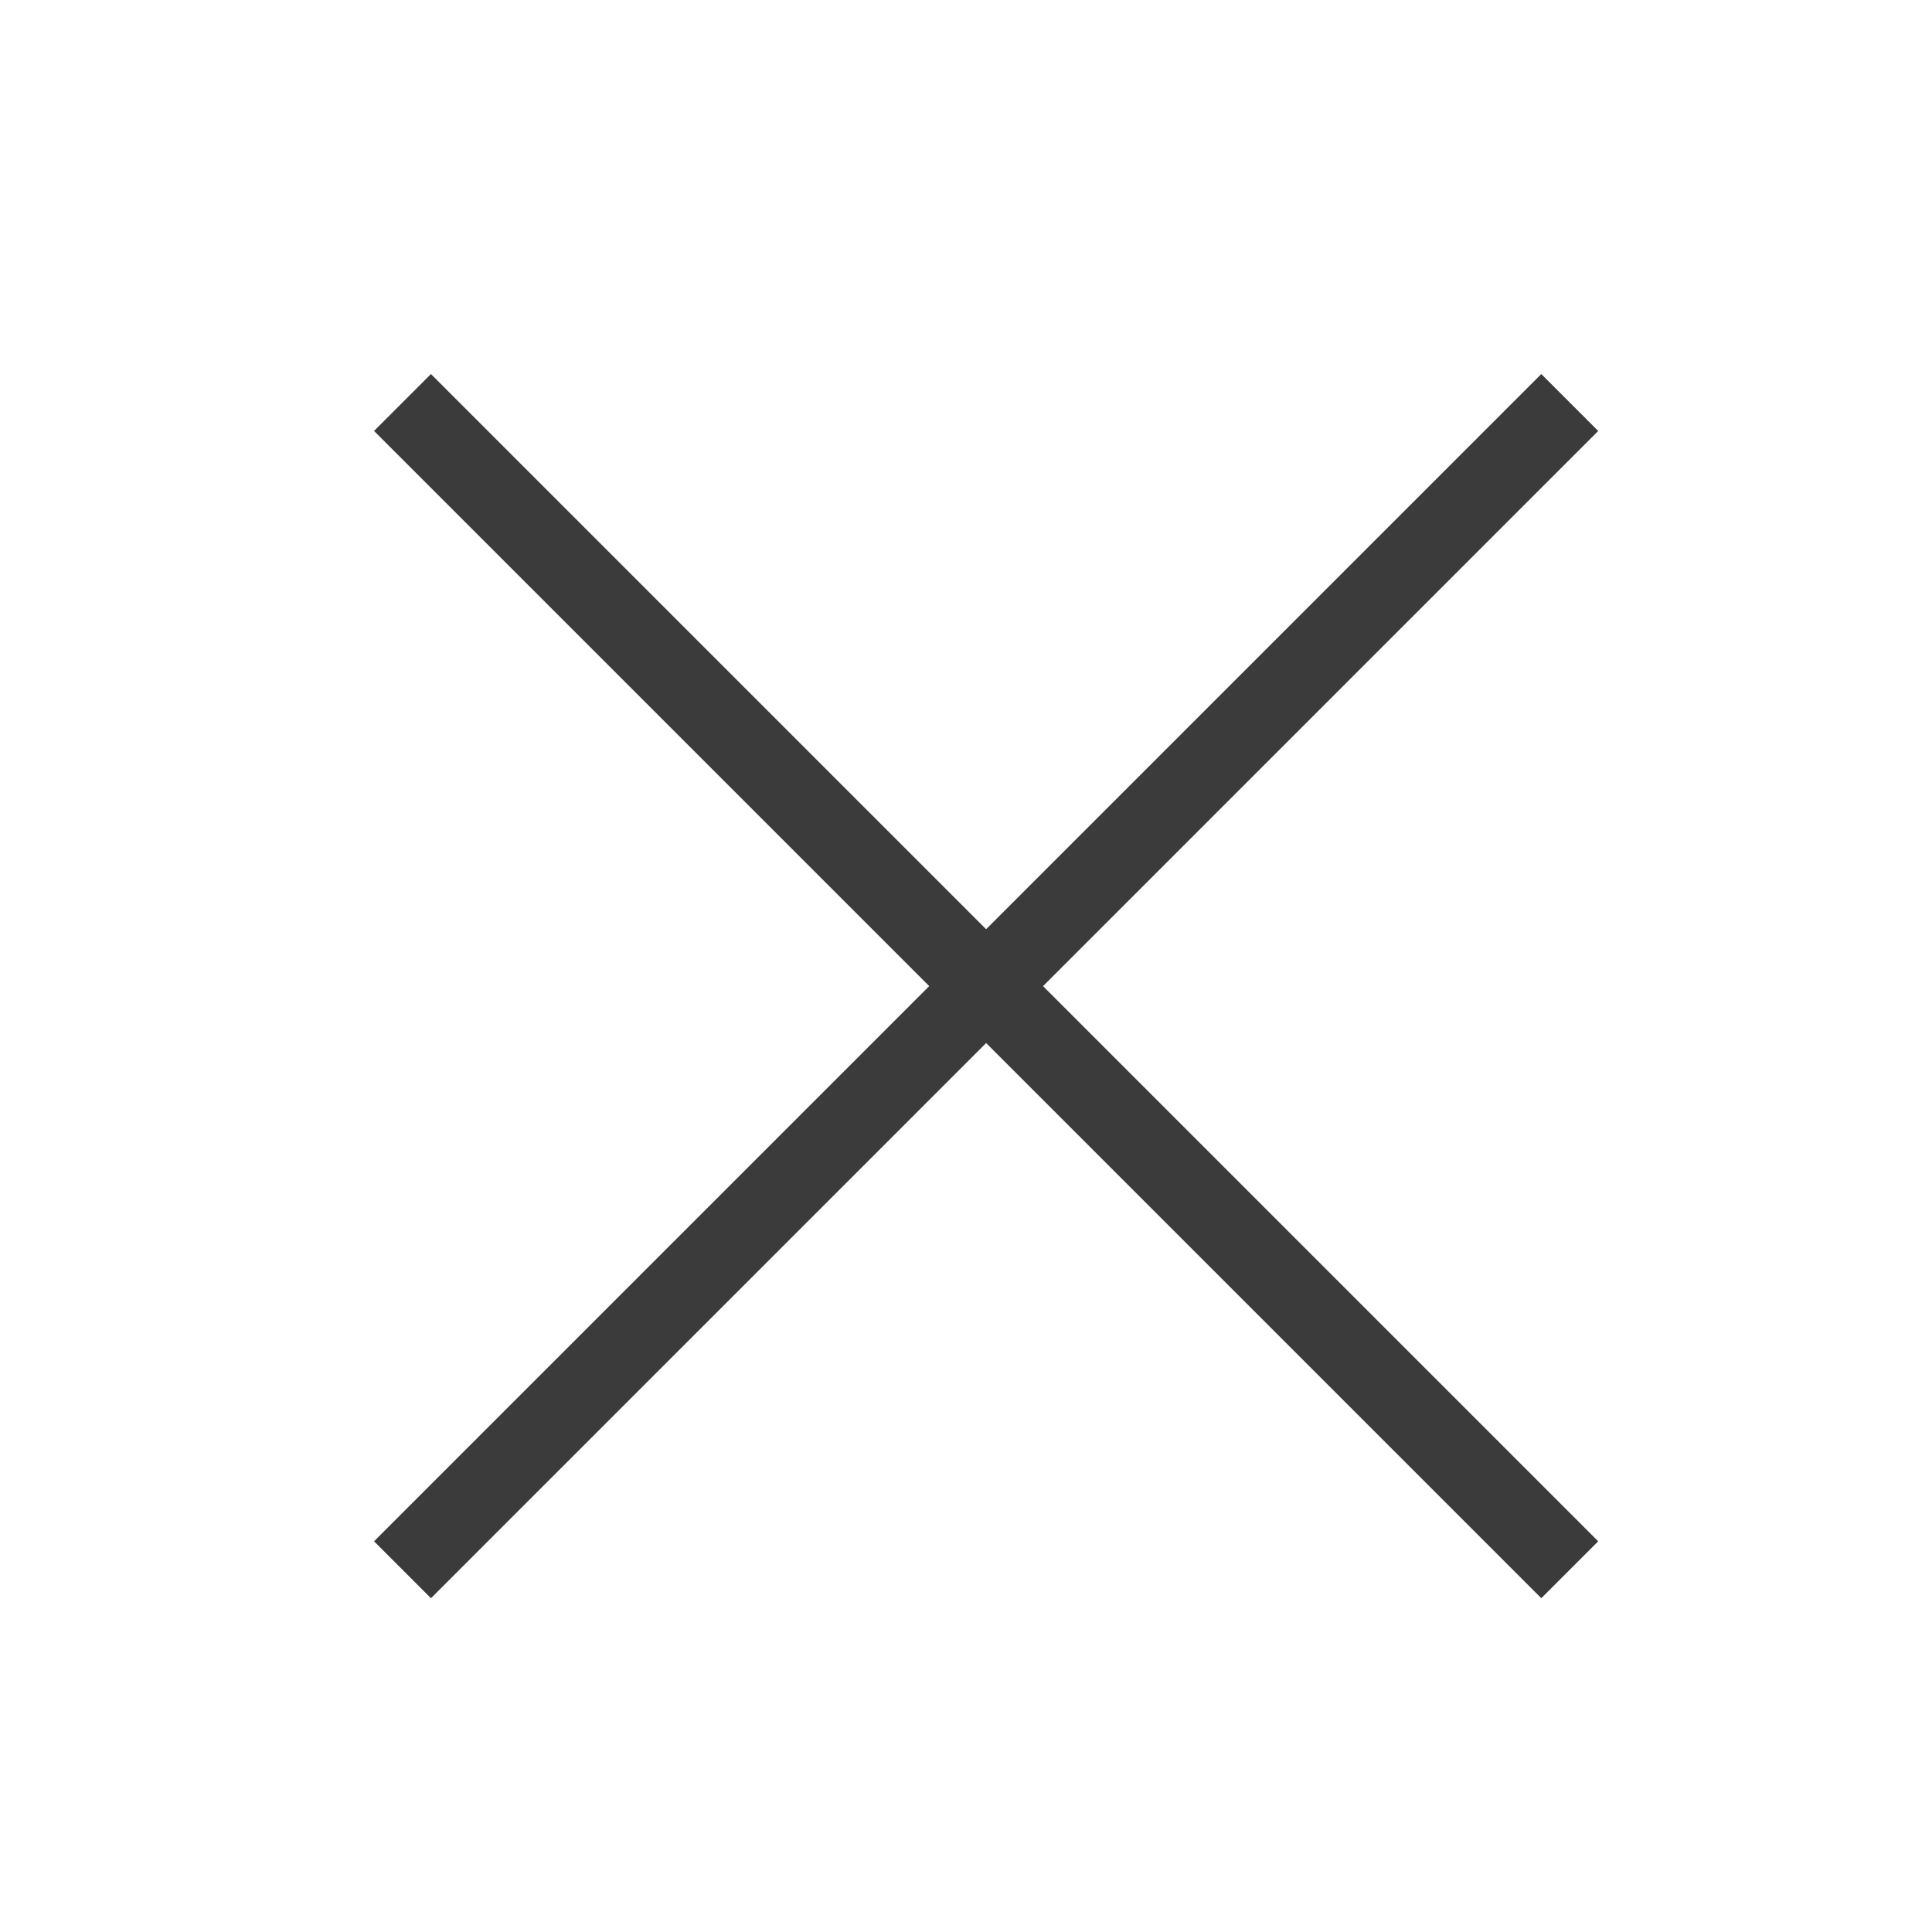
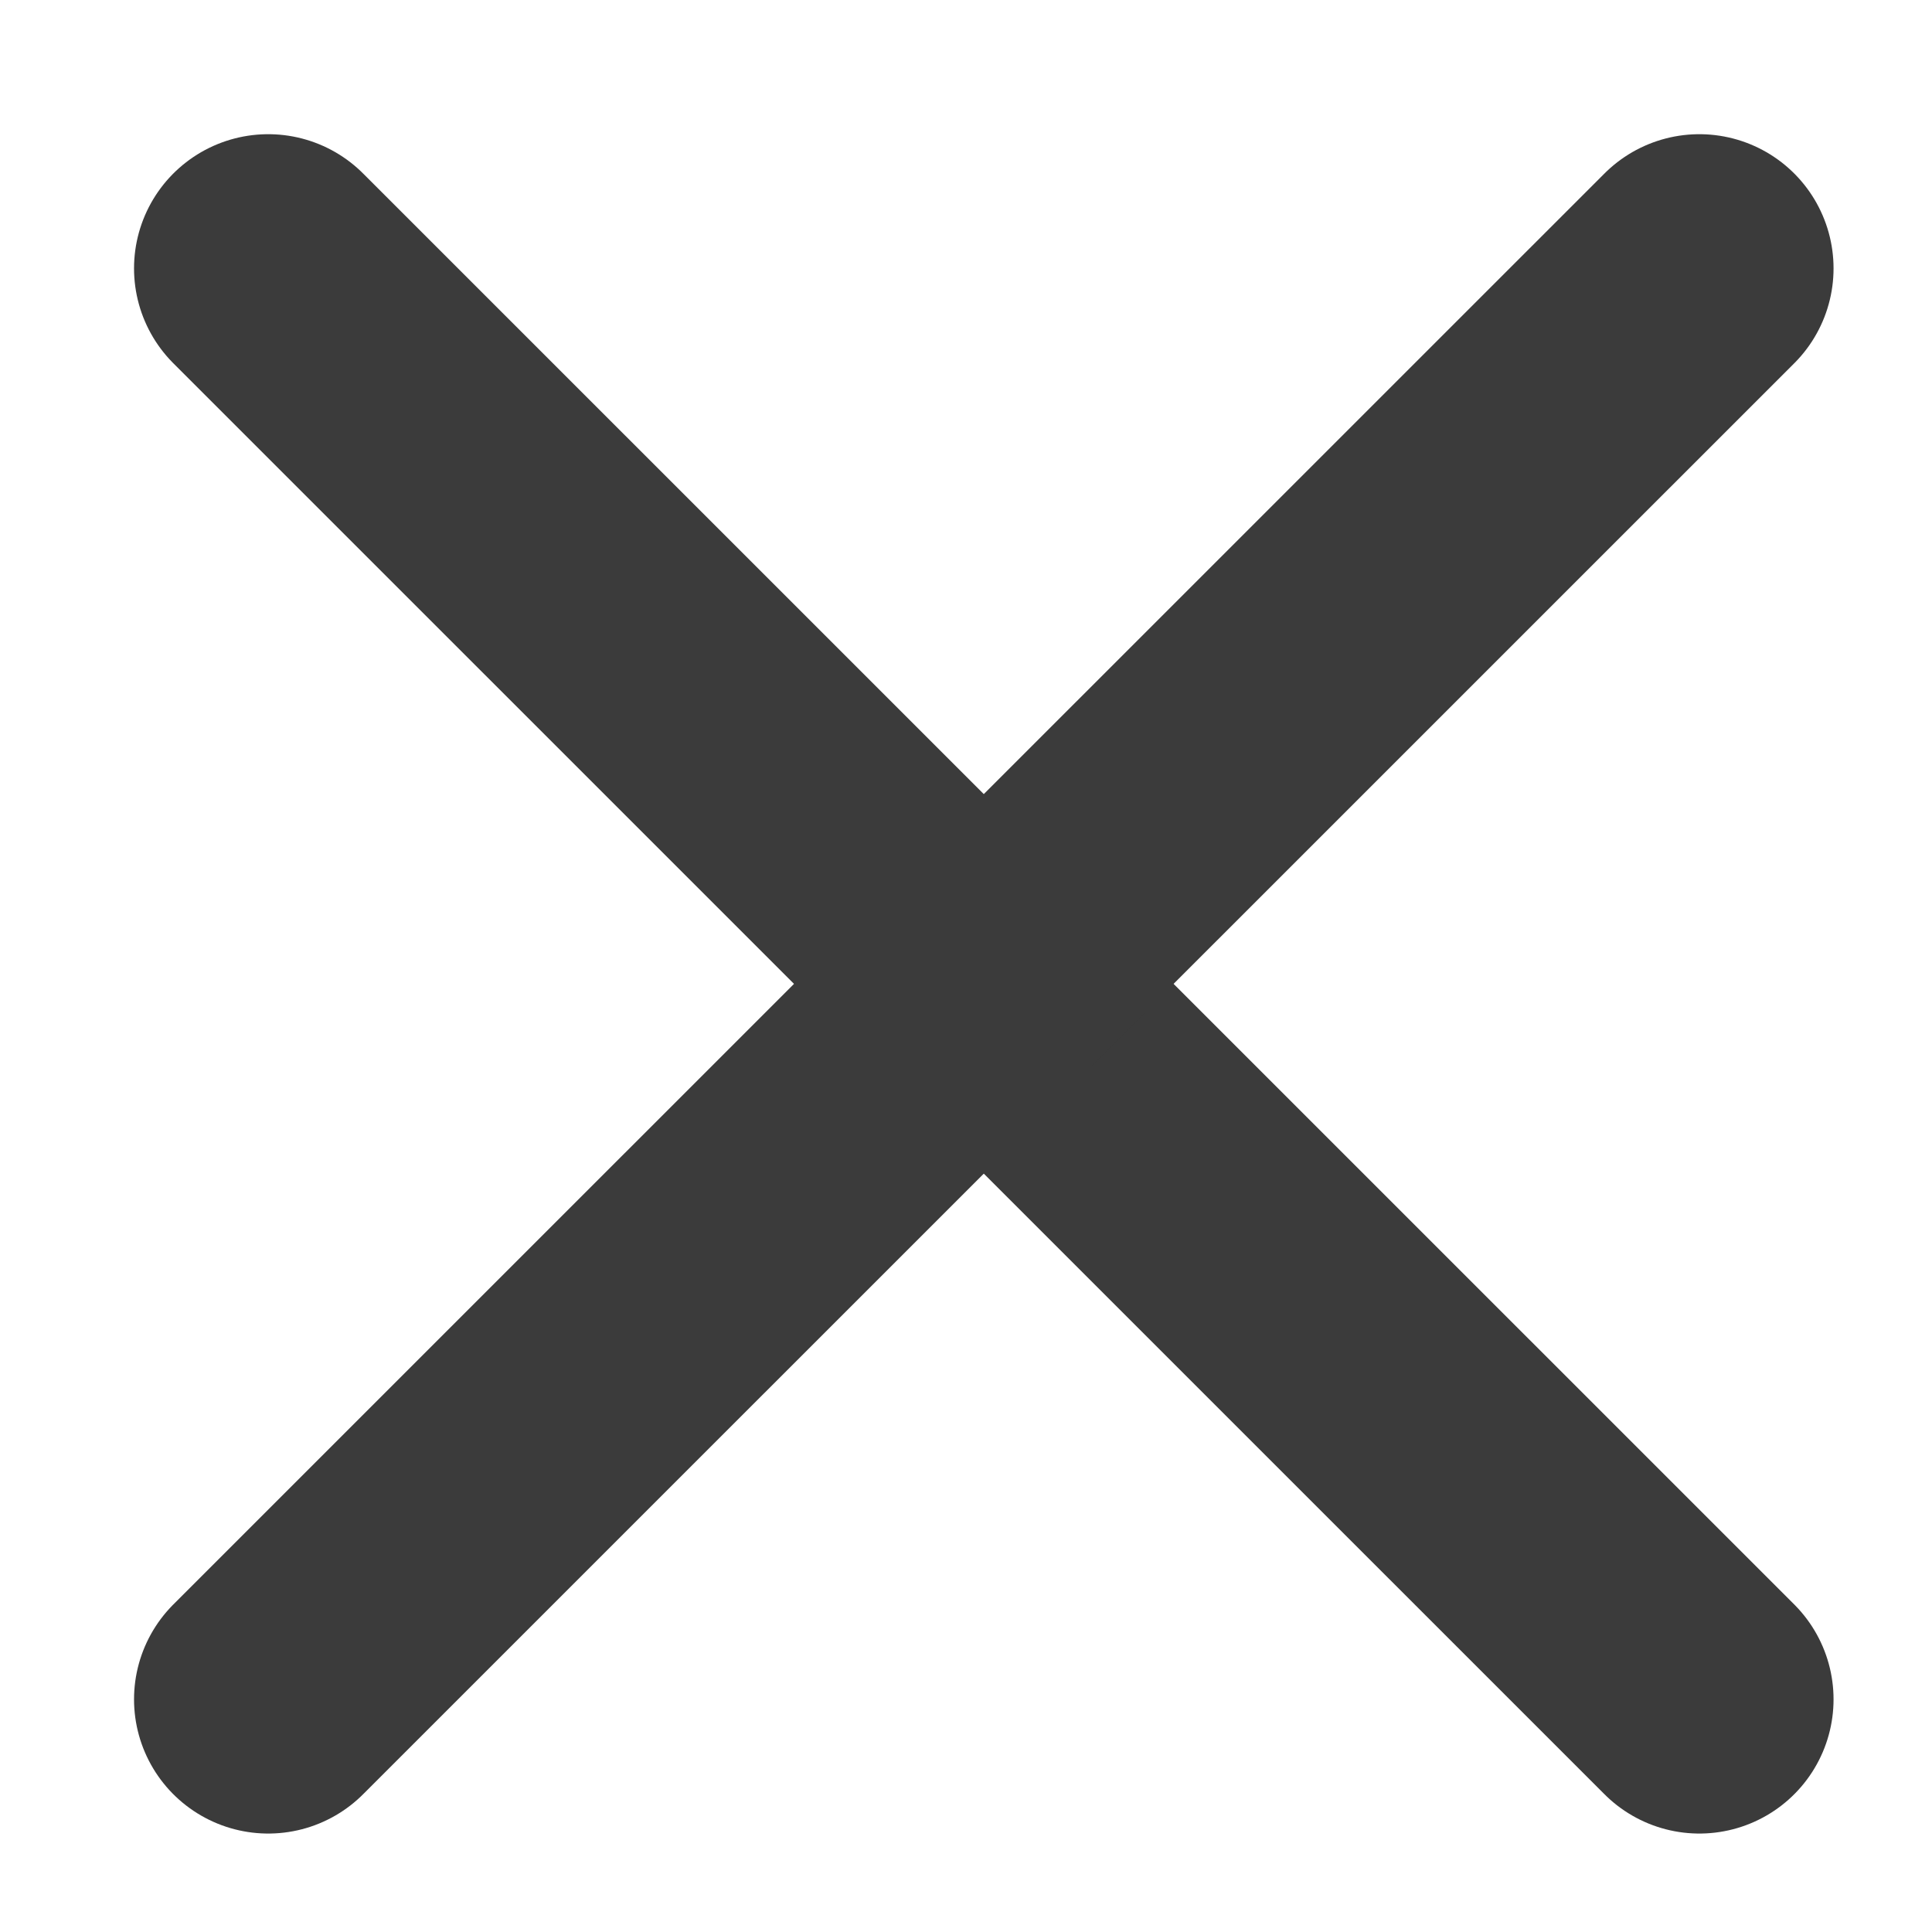
- <svg xmlns="http://www.w3.org/2000/svg" width="24" height="24" viewBox="0 0 24 24" fill="none">
-   <path d="M5 5L19.5 19.5" stroke="#3B3B3B" strokeWidth="1.8" strokeLinecap="round" />
-   <path d="M19.5 5L5 19.5" stroke="#3B3B3B" strokeWidth="1.8" strokeLinecap="round" />
+ <svg xmlns="http://www.w3.org/2000/svg" width="12" height="12" viewBox="0 0 12 12" fill="none">
+   <path d="M1.666 1.667L10.555 10.555" stroke="#3B3B3B" stroke-width="1.667" stroke-linecap="round" />
+   <path d="M1.666 10.555L10.555 1.667" stroke="#3B3B3B" stroke-width="1.667" stroke-linecap="round" />
</svg>
